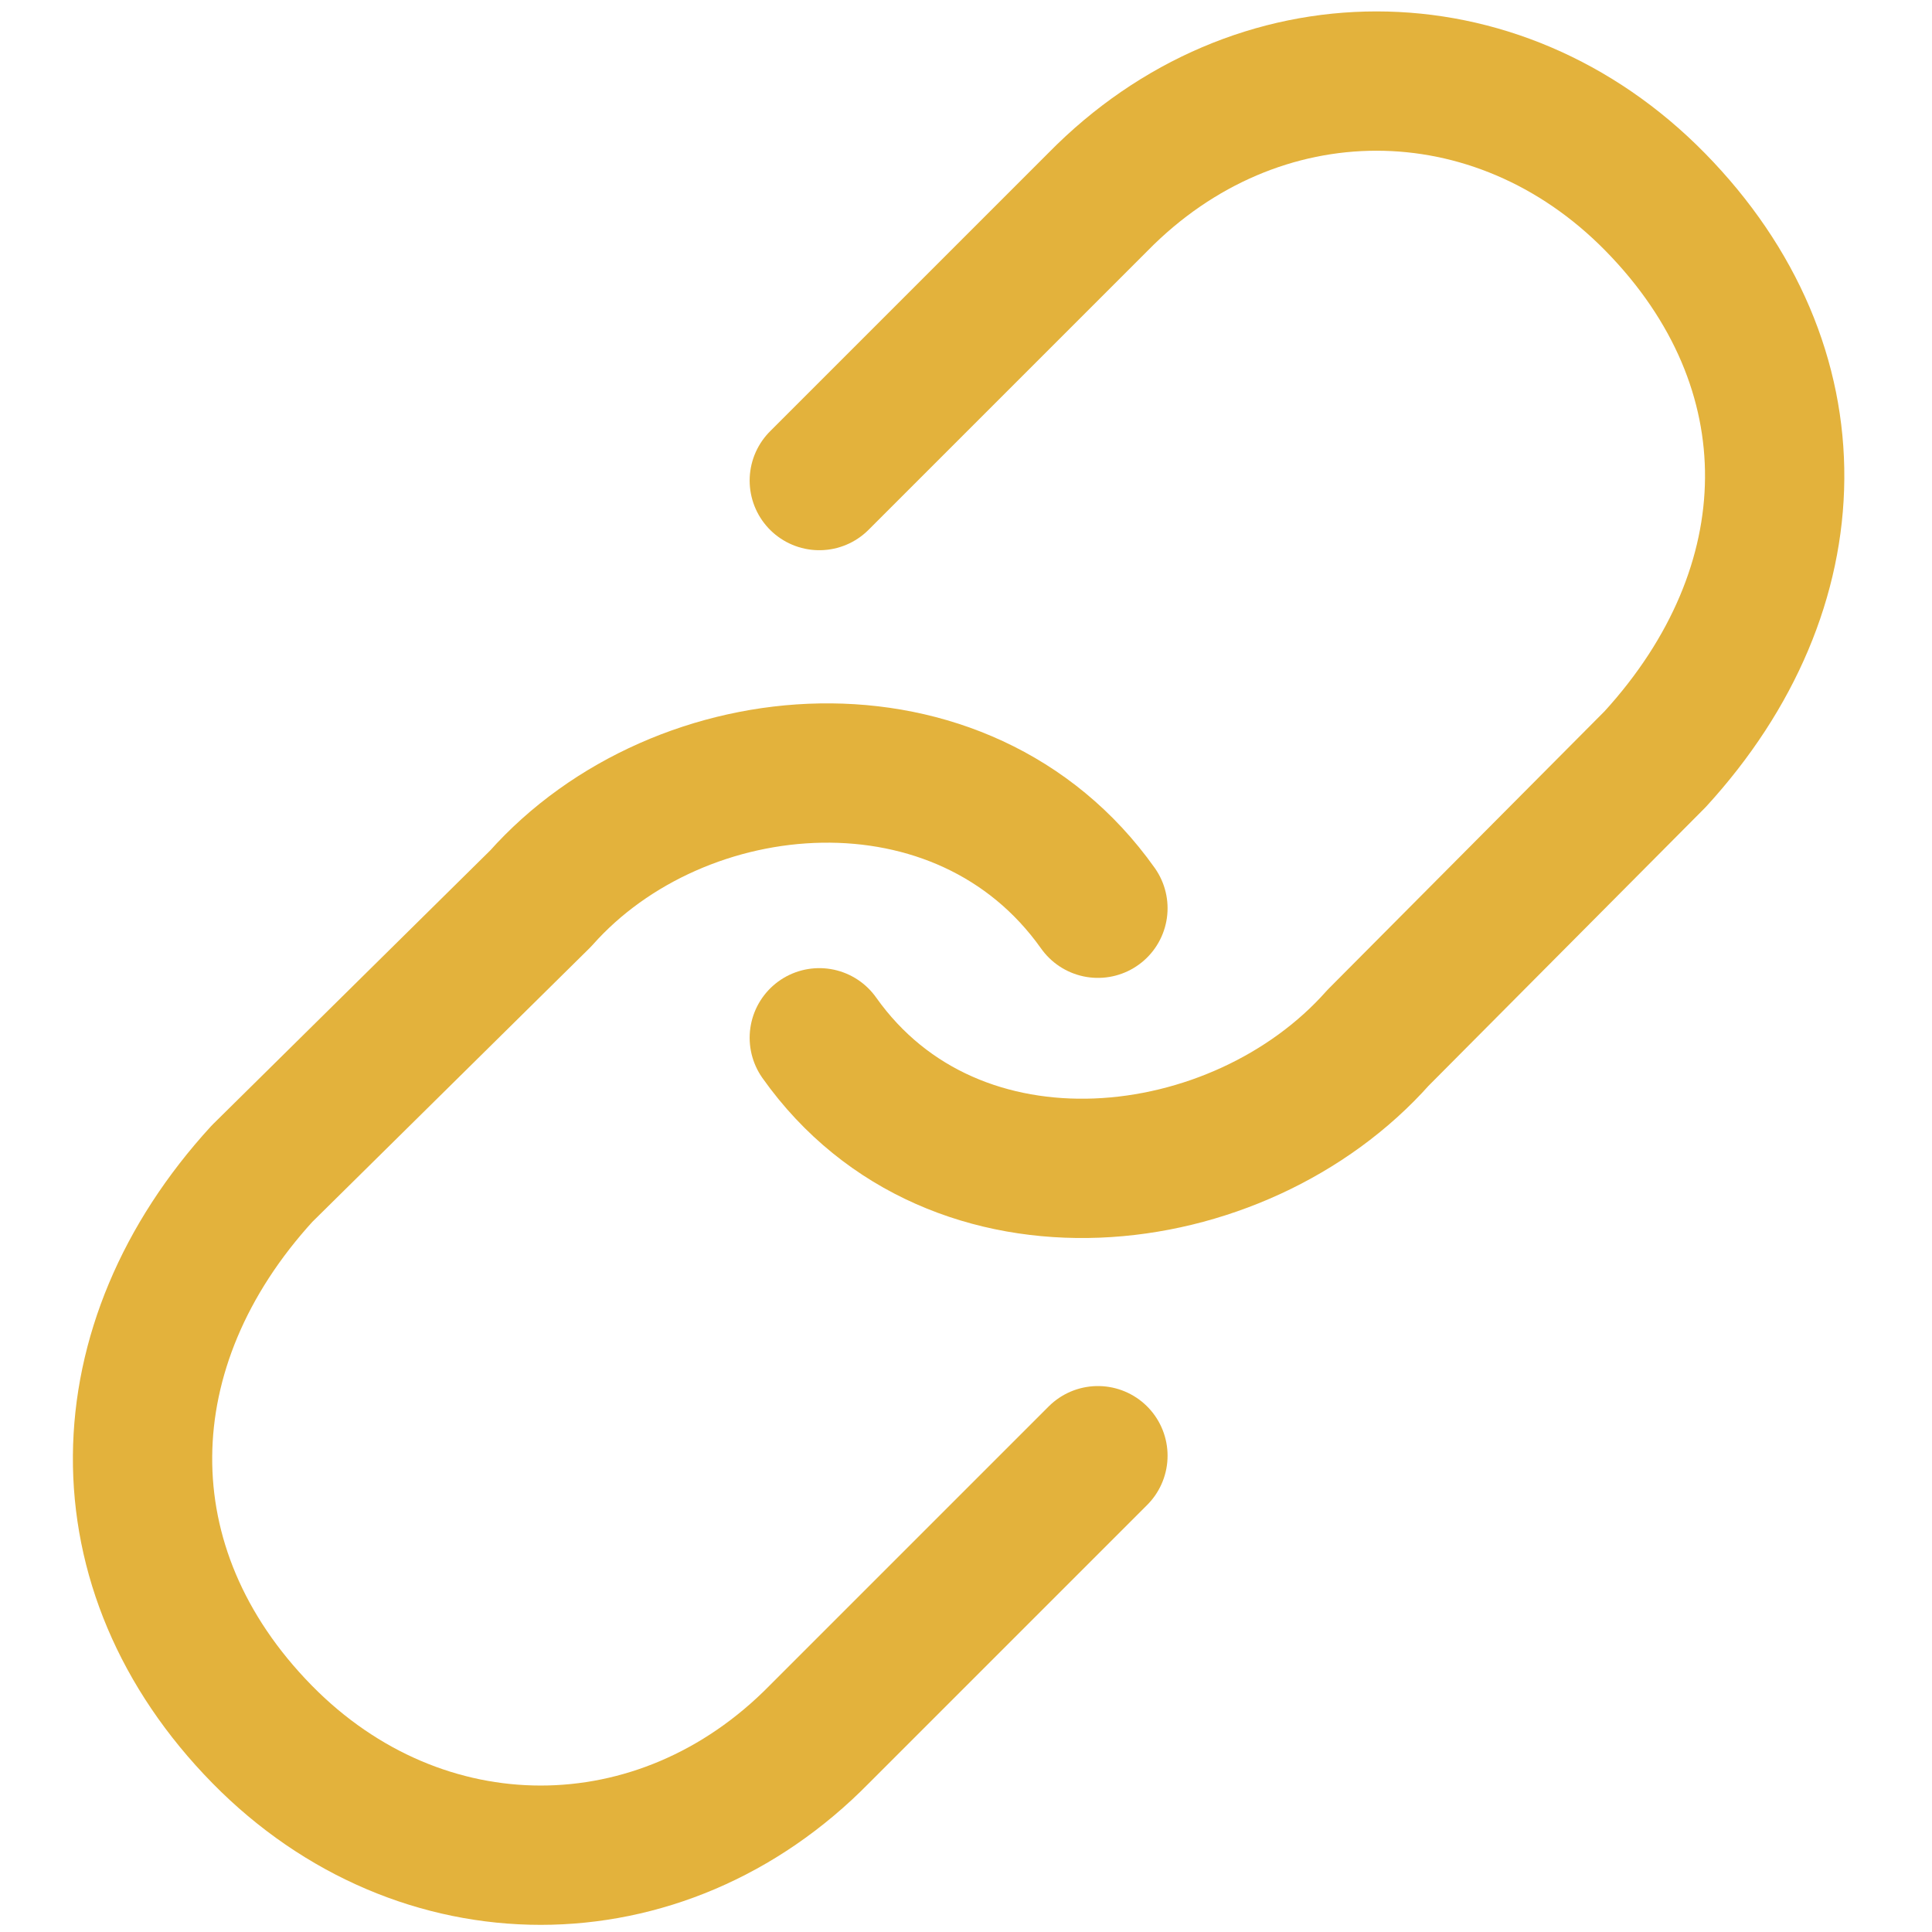
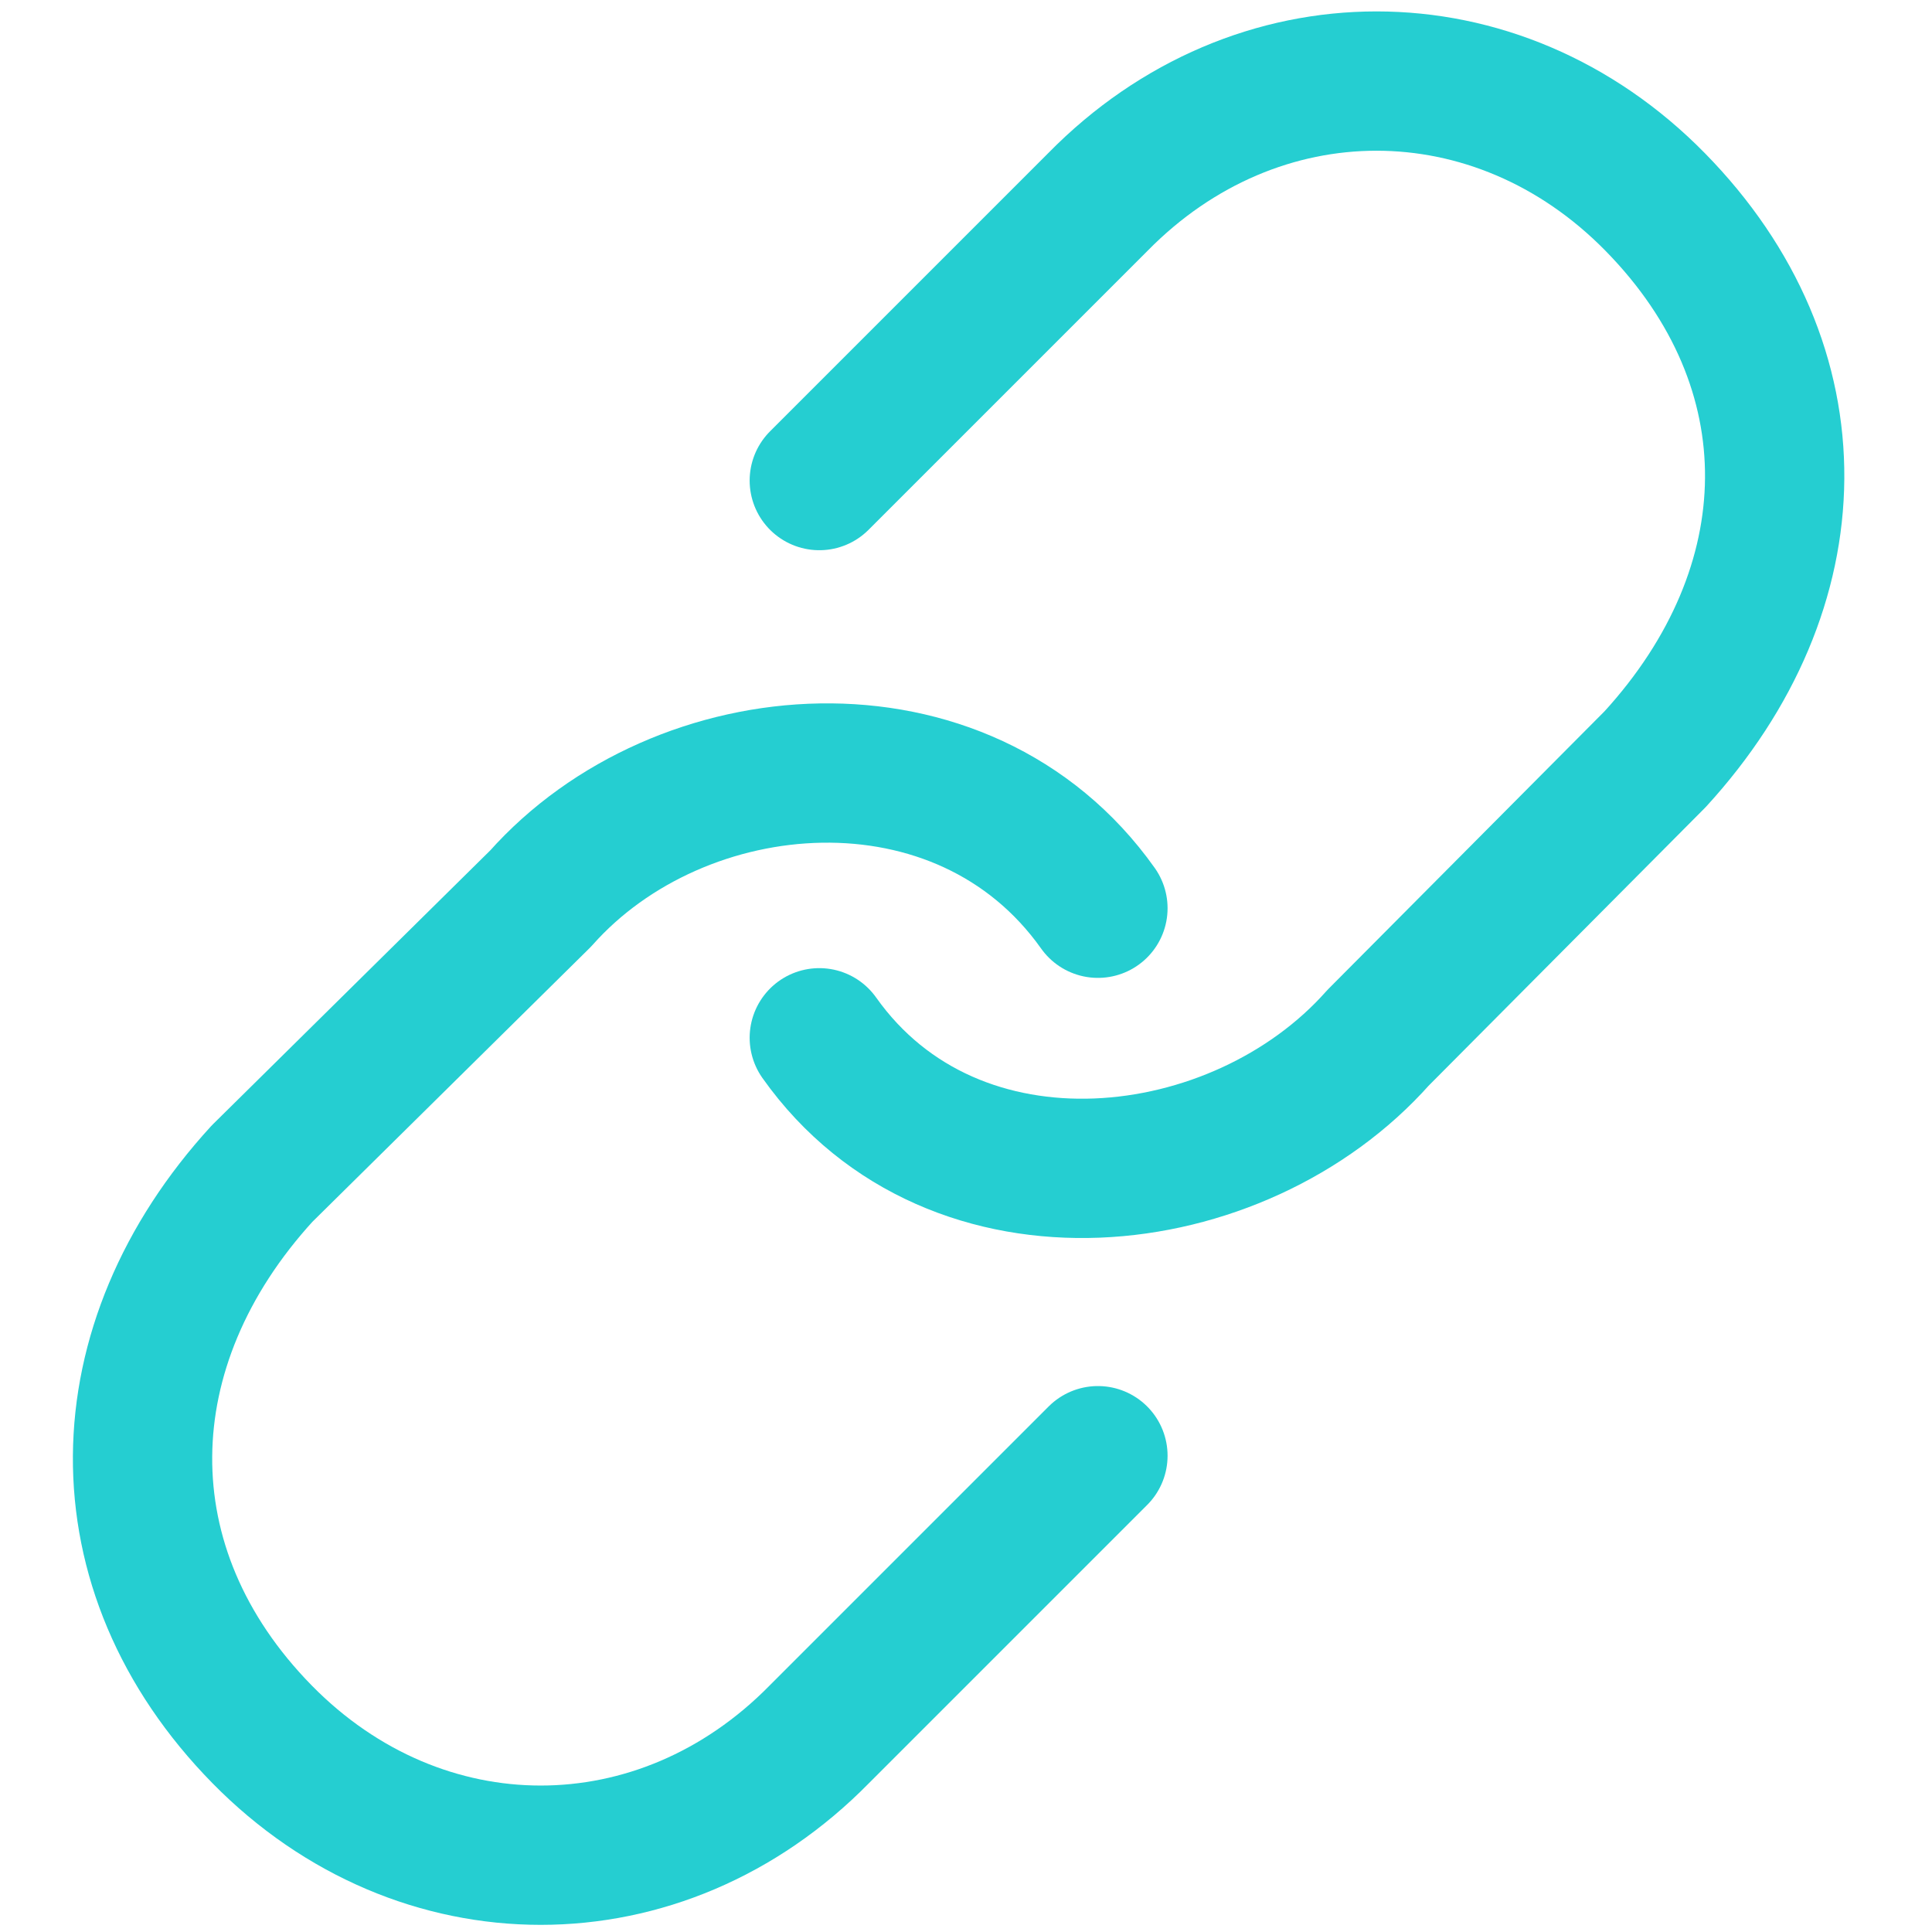
<svg xmlns="http://www.w3.org/2000/svg" width="210mm" height="210mm" viewBox="0 0 210 210" version="1.1" id="svg5">
  <defs id="defs2" />
  <g id="layer1">
-     <g fill="none" fill-rule="evenodd" stroke="currentColor" stroke-linecap="round" stroke-linejoin="round" transform="matrix(15.14199,0,0,15.14199,5.773742,-0.7620277)" id="g828" style="fill:none;fill-opacity:1;stroke:#e3b23c;stroke-opacity:1">
-       <path d="m 5.5,7.5 c 0.969,1.367 3.011,1.127 4.011,0 L 11.5,5.5 c 1.124,-1.228 1.164,-2.814 0,-4 -1.136,-1.157 -2.864,-1.157 -4,0 l -2,2" id="path824" style="fill:none;fill-opacity:1;stroke:#e3b23c;stroke-opacity:1" />
-       <path d="M 7.5,6.57 C 6.531,5.203 4.5,5.373 3.5,6.5 l -2,1.975 C 0.376,9.703 0.336,11.314 1.5,12.5 c 1.136,1.157 2.864,1.157 4,0 l 2,-2" id="path826" style="fill:none;fill-opacity:1;stroke:#e3b23c;stroke-opacity:1" />
+     <g fill="none" fill-rule="evenodd" stroke="#25ced1" stroke-linecap="round" stroke-linejoin="round" transform="matrix(15.14199,0,0,15.14199,5.773742,-0.7620277)" id="g828" style="fill:none;fill-opacity:1;stroke:#25ced1;stroke-opacity:1">
+       <path d="m 5.5,7.5 c 0.969,1.367 3.011,1.127 4.011,0 L 11.5,5.5 c 1.124,-1.228 1.164,-2.814 0,-4 -1.136,-1.157 -2.864,-1.157 -4,0 l -2,2" id="path824" style="fill:none;fill-opacity:1;stroke:#25ced1;stroke-opacity:1" />
+       <path d="M 7.5,6.57 C 6.531,5.203 4.5,5.373 3.5,6.5 l -2,1.975 C 0.376,9.703 0.336,11.314 1.5,12.5 c 1.136,1.157 2.864,1.157 4,0 l 2,-2" id="path826" style="fill:none;fill-opacity:1;stroke:#25ced1;stroke-opacity:1" />
    </g>
  </g>
</svg>
